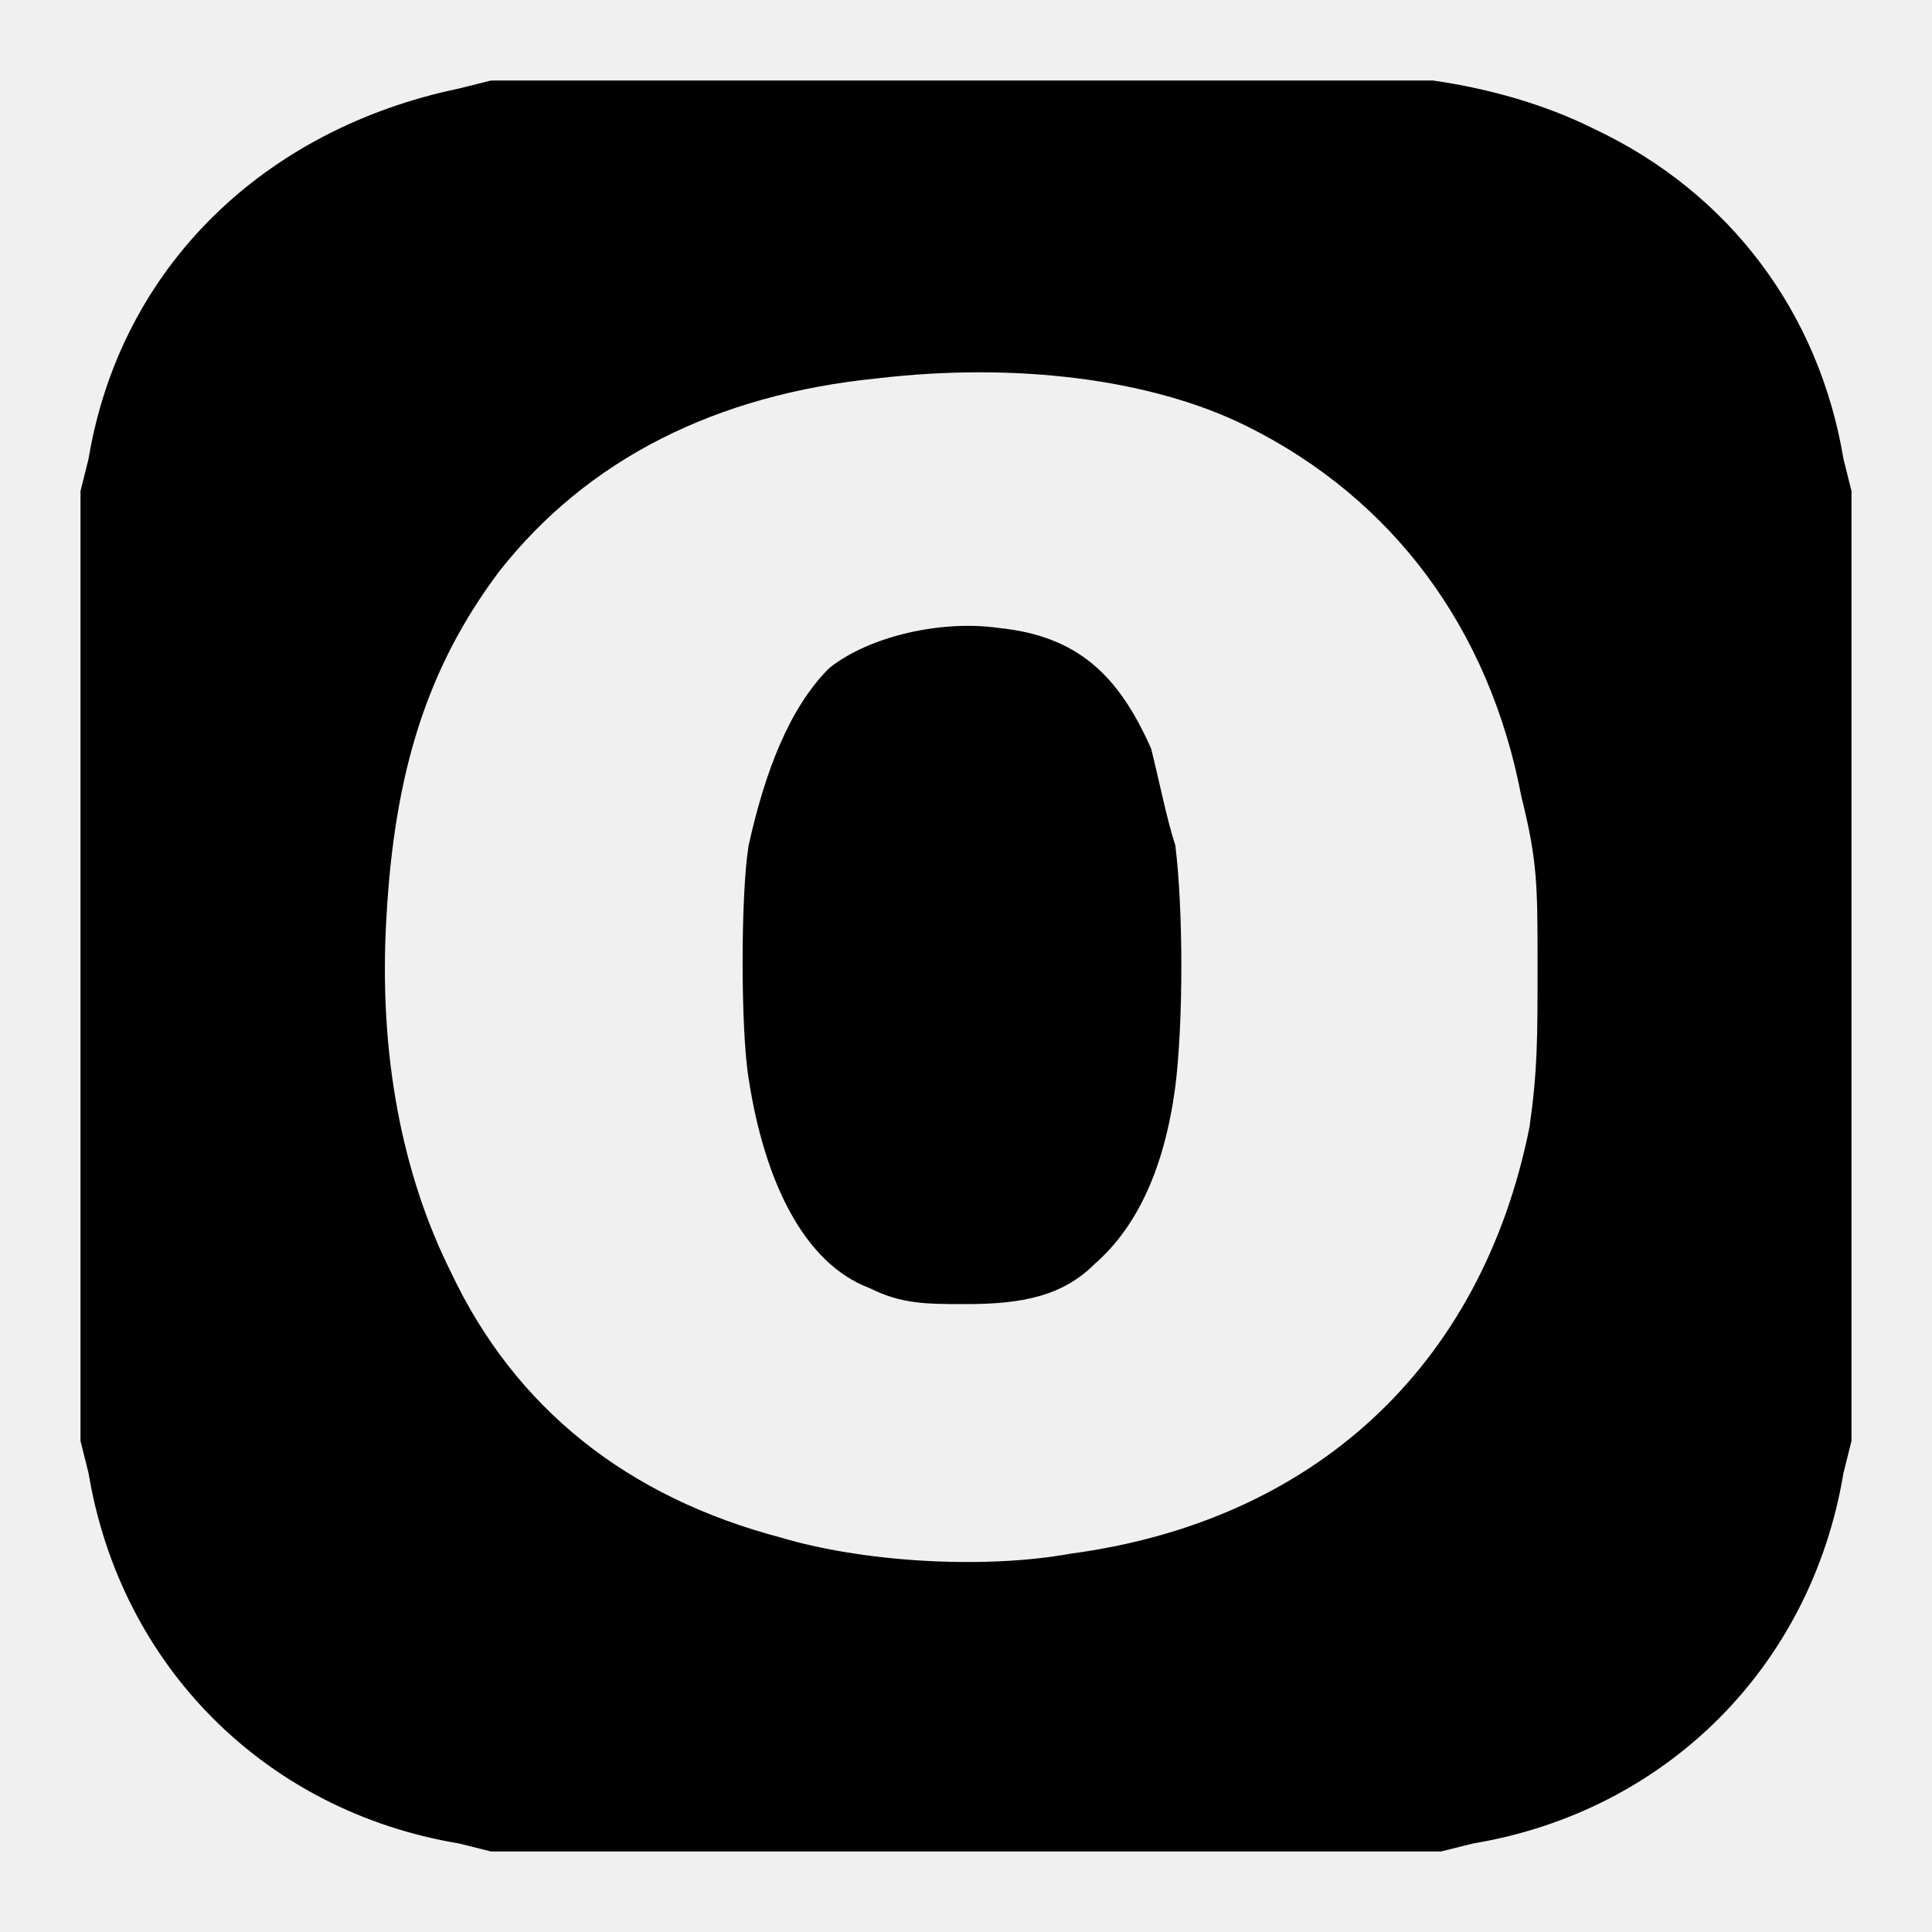
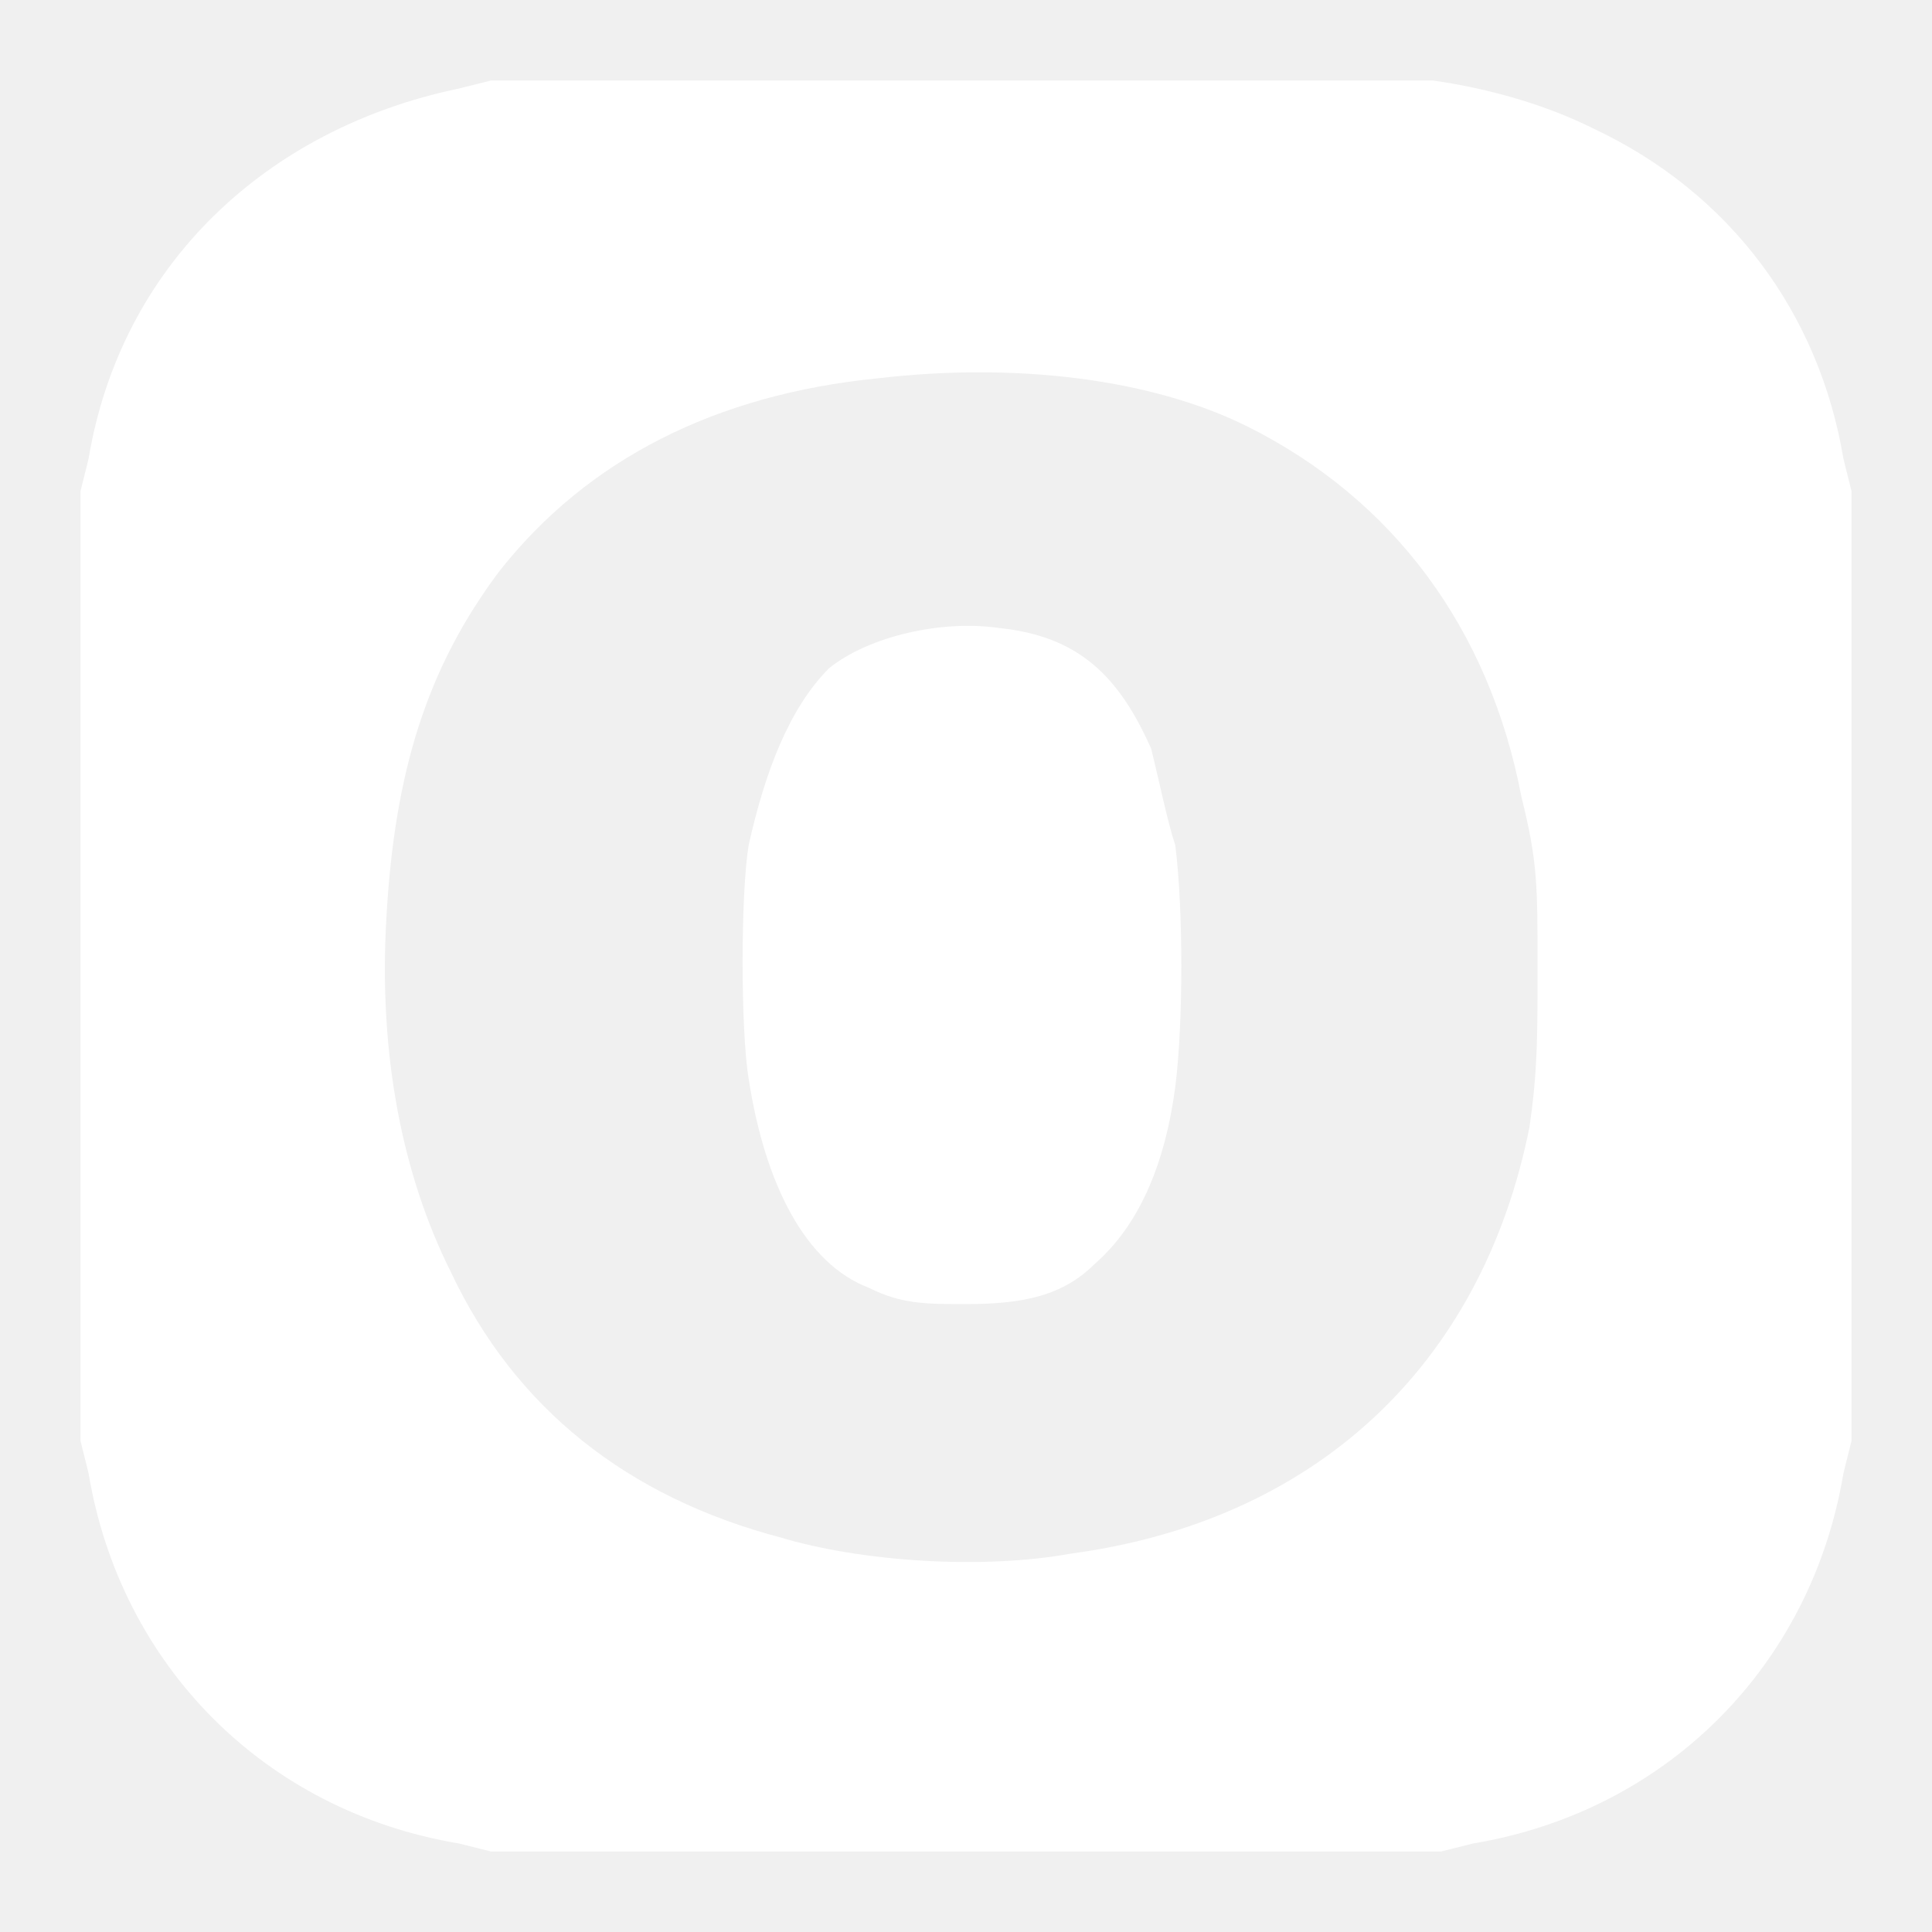
<svg xmlns="http://www.w3.org/2000/svg" version="1.2" viewBox="0 0 24 24" width="24" height="24">
-   <style />
-   <path fill-rule="evenodd" d="m17.8 1c0.7 0.1 1.4 0.3 2 0.6 1.7 0.8 2.8 2.3 3.1 4.1l0.1 0.4v11.8l-0.1 0.4c-0.4 2.4-2.2 4.2-4.6 4.6l-0.4 0.1h-11.8l-0.4-0.1c-2.4-0.4-4.2-2.2-4.6-4.6l-0.1-0.4v-11.8l0.1-0.4c0.4-2.4 2.2-4.1 4.6-4.6l0.4-0.1h5.8c3.2 0 5.8 0 5.9 0zm-6.9 3.7c-2 0.2-3.6 1-4.7 2.4-0.9 1.2-1.3 2.5-1.4 4.3-0.1 1.7 0.2 3.2 0.8 4.4 0.8 1.7 2.2 2.8 4.1 3.3 1 0.3 2.5 0.4 3.6 0.2 3-0.4 5.1-2.3 5.7-5.3 0.1-0.7 0.1-1.1 0.1-2 0-1 0-1.3-0.2-2.1-0.4-2.1-1.6-3.7-3.4-4.6-1.2-0.6-2.9-0.8-4.6-0.6zm1.5 3.1c1 0.1 1.5 0.6 1.9 1.5 0.1 0.4 0.2 0.9 0.3 1.2 0.1 0.8 0.1 2.2 0 3q-0.2 1.5-1 2.2c-0.4 0.4-0.9 0.5-1.6 0.5-0.5 0-0.8 0-1.2-0.2-0.8-0.3-1.3-1.3-1.5-2.6-0.1-0.6-0.1-2.3 0-2.9 0.2-0.9 0.5-1.7 1-2.2 0.5-0.4 1.4-0.6 2.1-0.5z" />
+   <style>.a{fill:#fff}</style>
+   <path fill-rule="evenodd" class="a" d="m17.8 1c0.7 0.1 1.4 0.3 2 0.6 1.7 0.8 2.8 2.3 3.1 4.1l0.1 0.4v11.8l-0.1 0.4c-0.4 2.4-2.2 4.2-4.6 4.6l-0.4 0.1h-11.8l-0.4-0.1c-2.4-0.4-4.2-2.2-4.6-4.6l-0.1-0.4v-11.8l0.1-0.4c0.4-2.4 2.2-4.1 4.6-4.6l0.4-0.1c3.2 0 11.6 0 11.7 0zm-6.9 3.7c-2 0.2-3.6 1-4.7 2.4-0.9 1.2-1.3 2.5-1.4 4.3-0.1 1.7 0.2 3.2 0.8 4.4 0.8 1.7 2.2 2.8 4.1 3.3 1 0.3 2.5 0.4 3.6 0.2 3-0.4 5.1-2.3 5.7-5.3 0.1-0.7 0.1-1.1 0.1-2 0-1 0-1.3-0.2-2.1-0.4-2.1-1.6-3.7-3.4-4.6-1.2-0.6-2.9-0.8-4.6-0.6zm1.5 3.1c1 0.1 1.5 0.6 1.9 1.5 0.1 0.4 0.2 0.9 0.3 1.2 0.1 0.8 0.1 2.2 0 3q-0.2 1.5-1 2.2c-0.4 0.4-0.9 0.5-1.6 0.5-0.5 0-0.8 0-1.2-0.2-0.8-0.3-1.3-1.3-1.5-2.6-0.1-0.6-0.1-2.3 0-2.9 0.2-0.9 0.5-1.7 1-2.2 0.5-0.4 1.4-0.6 2.1-0.5z" />
</svg>
